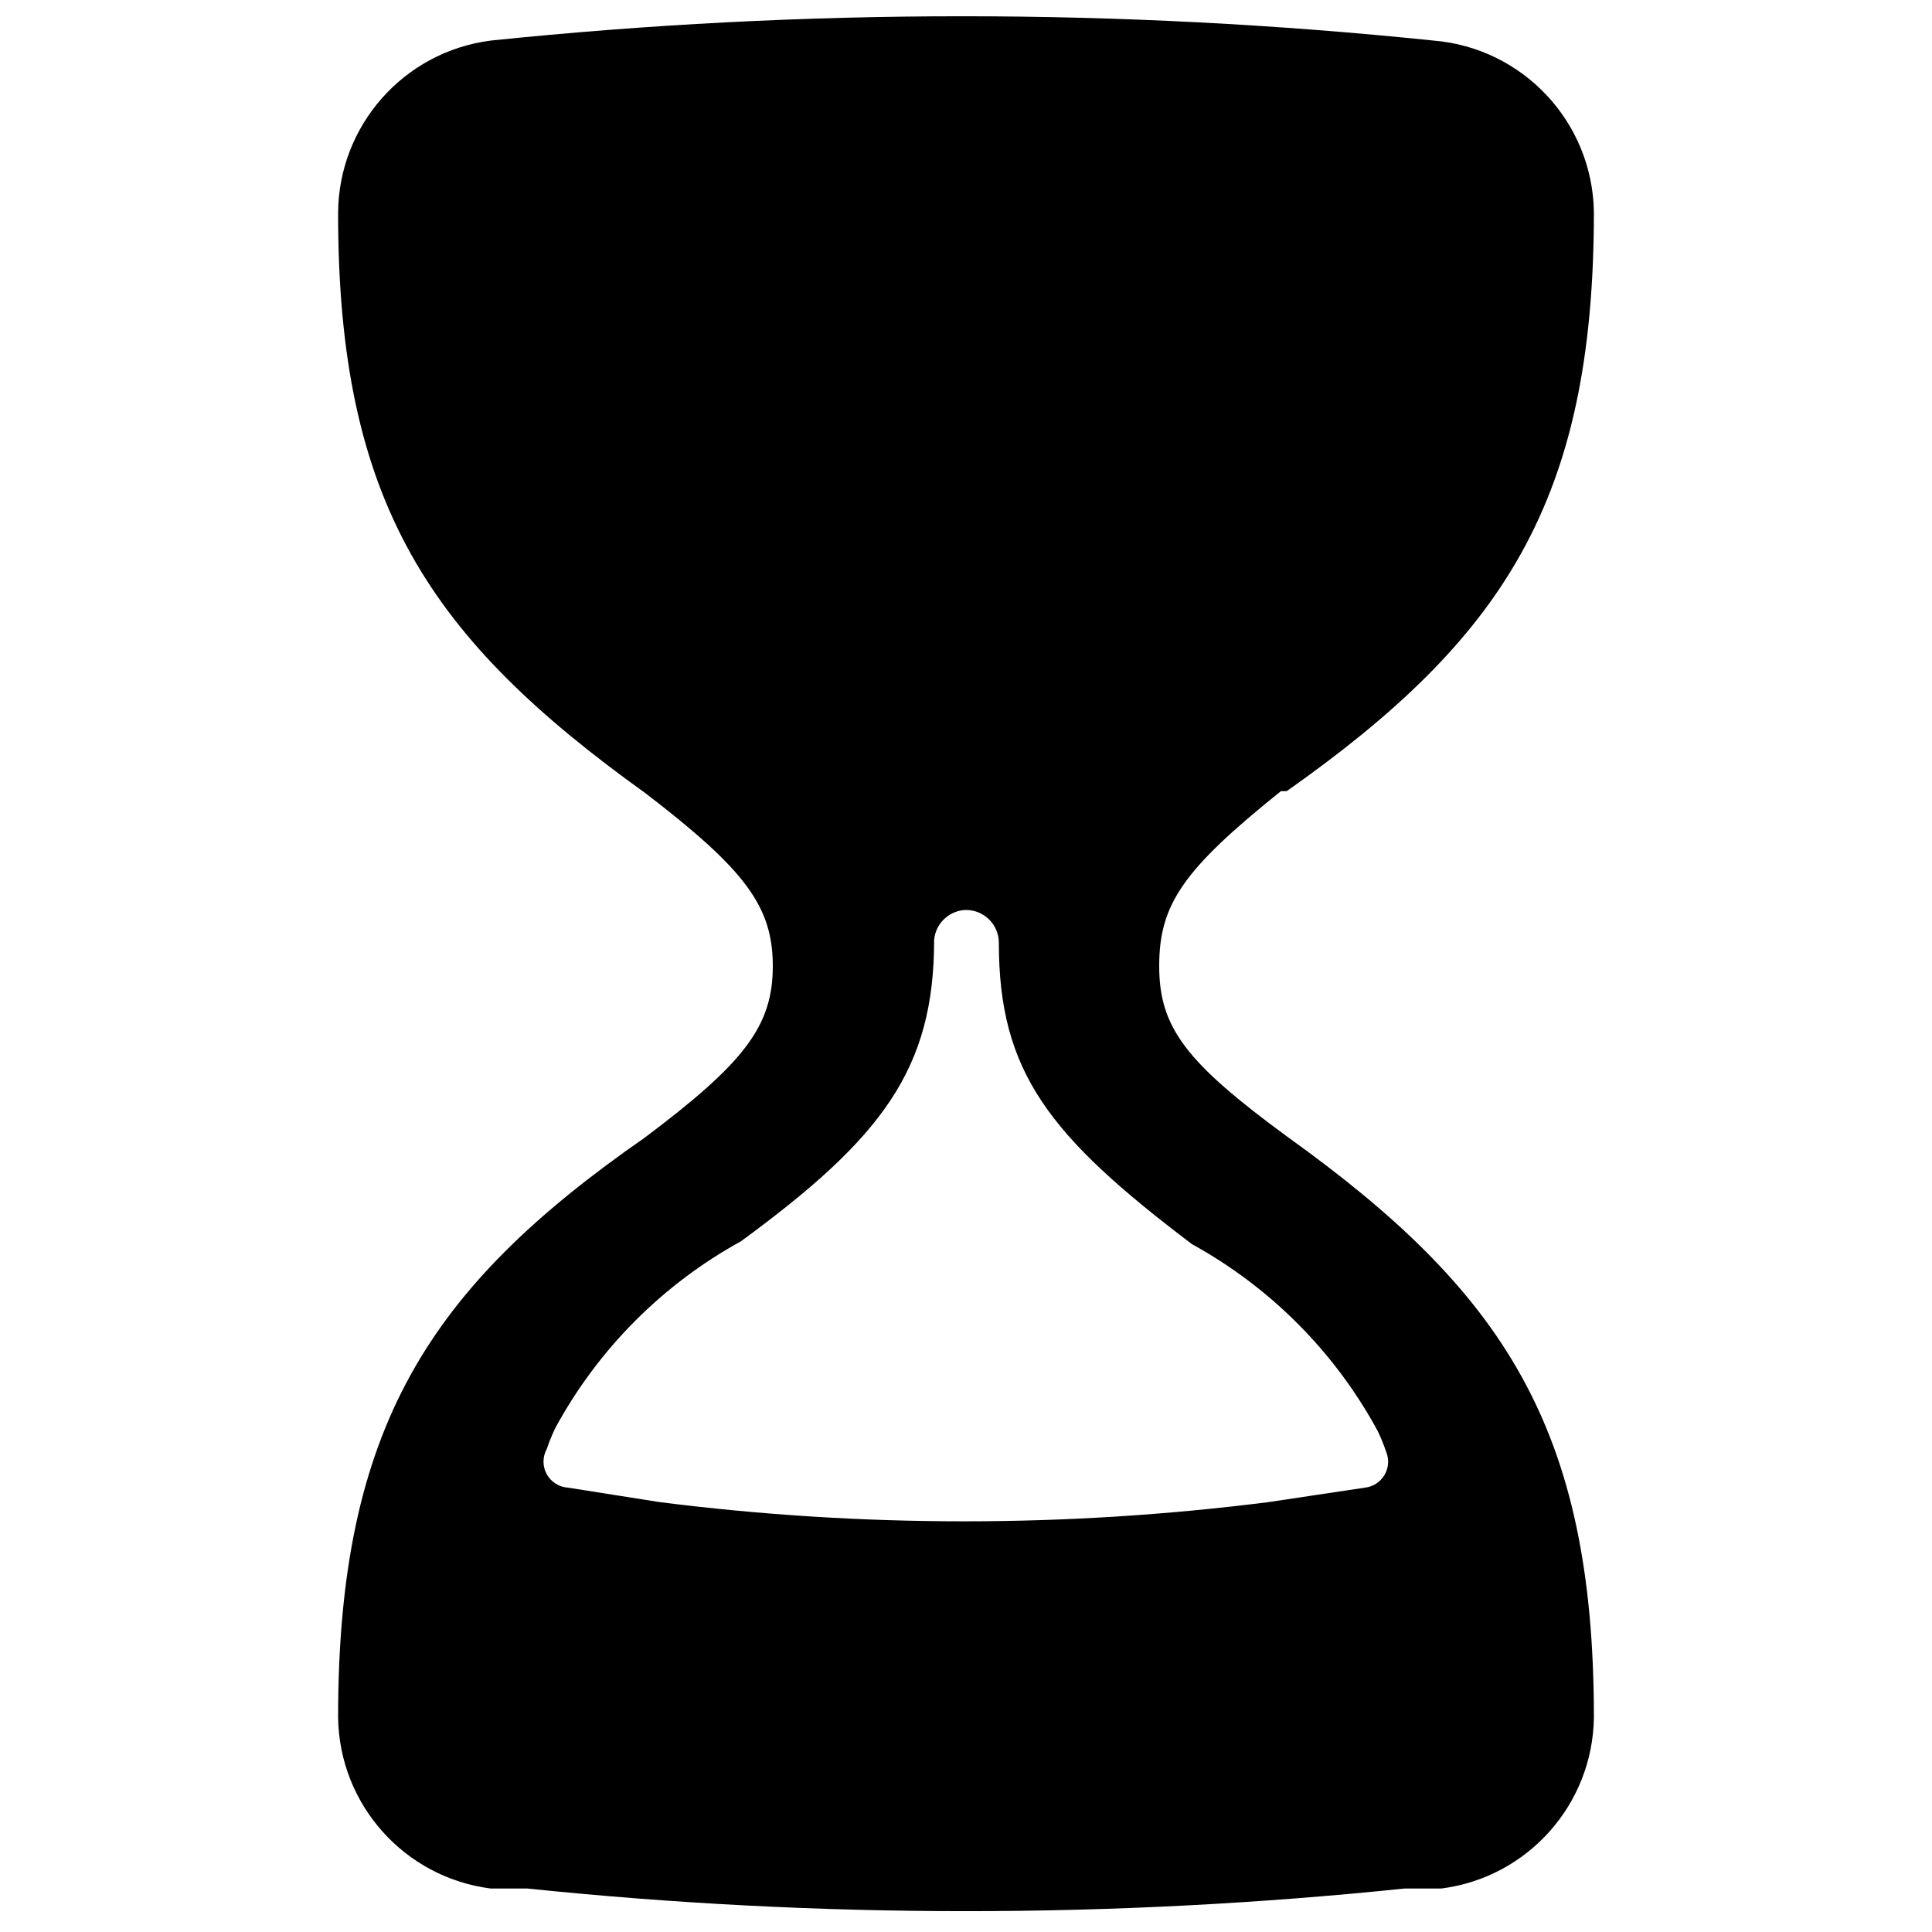
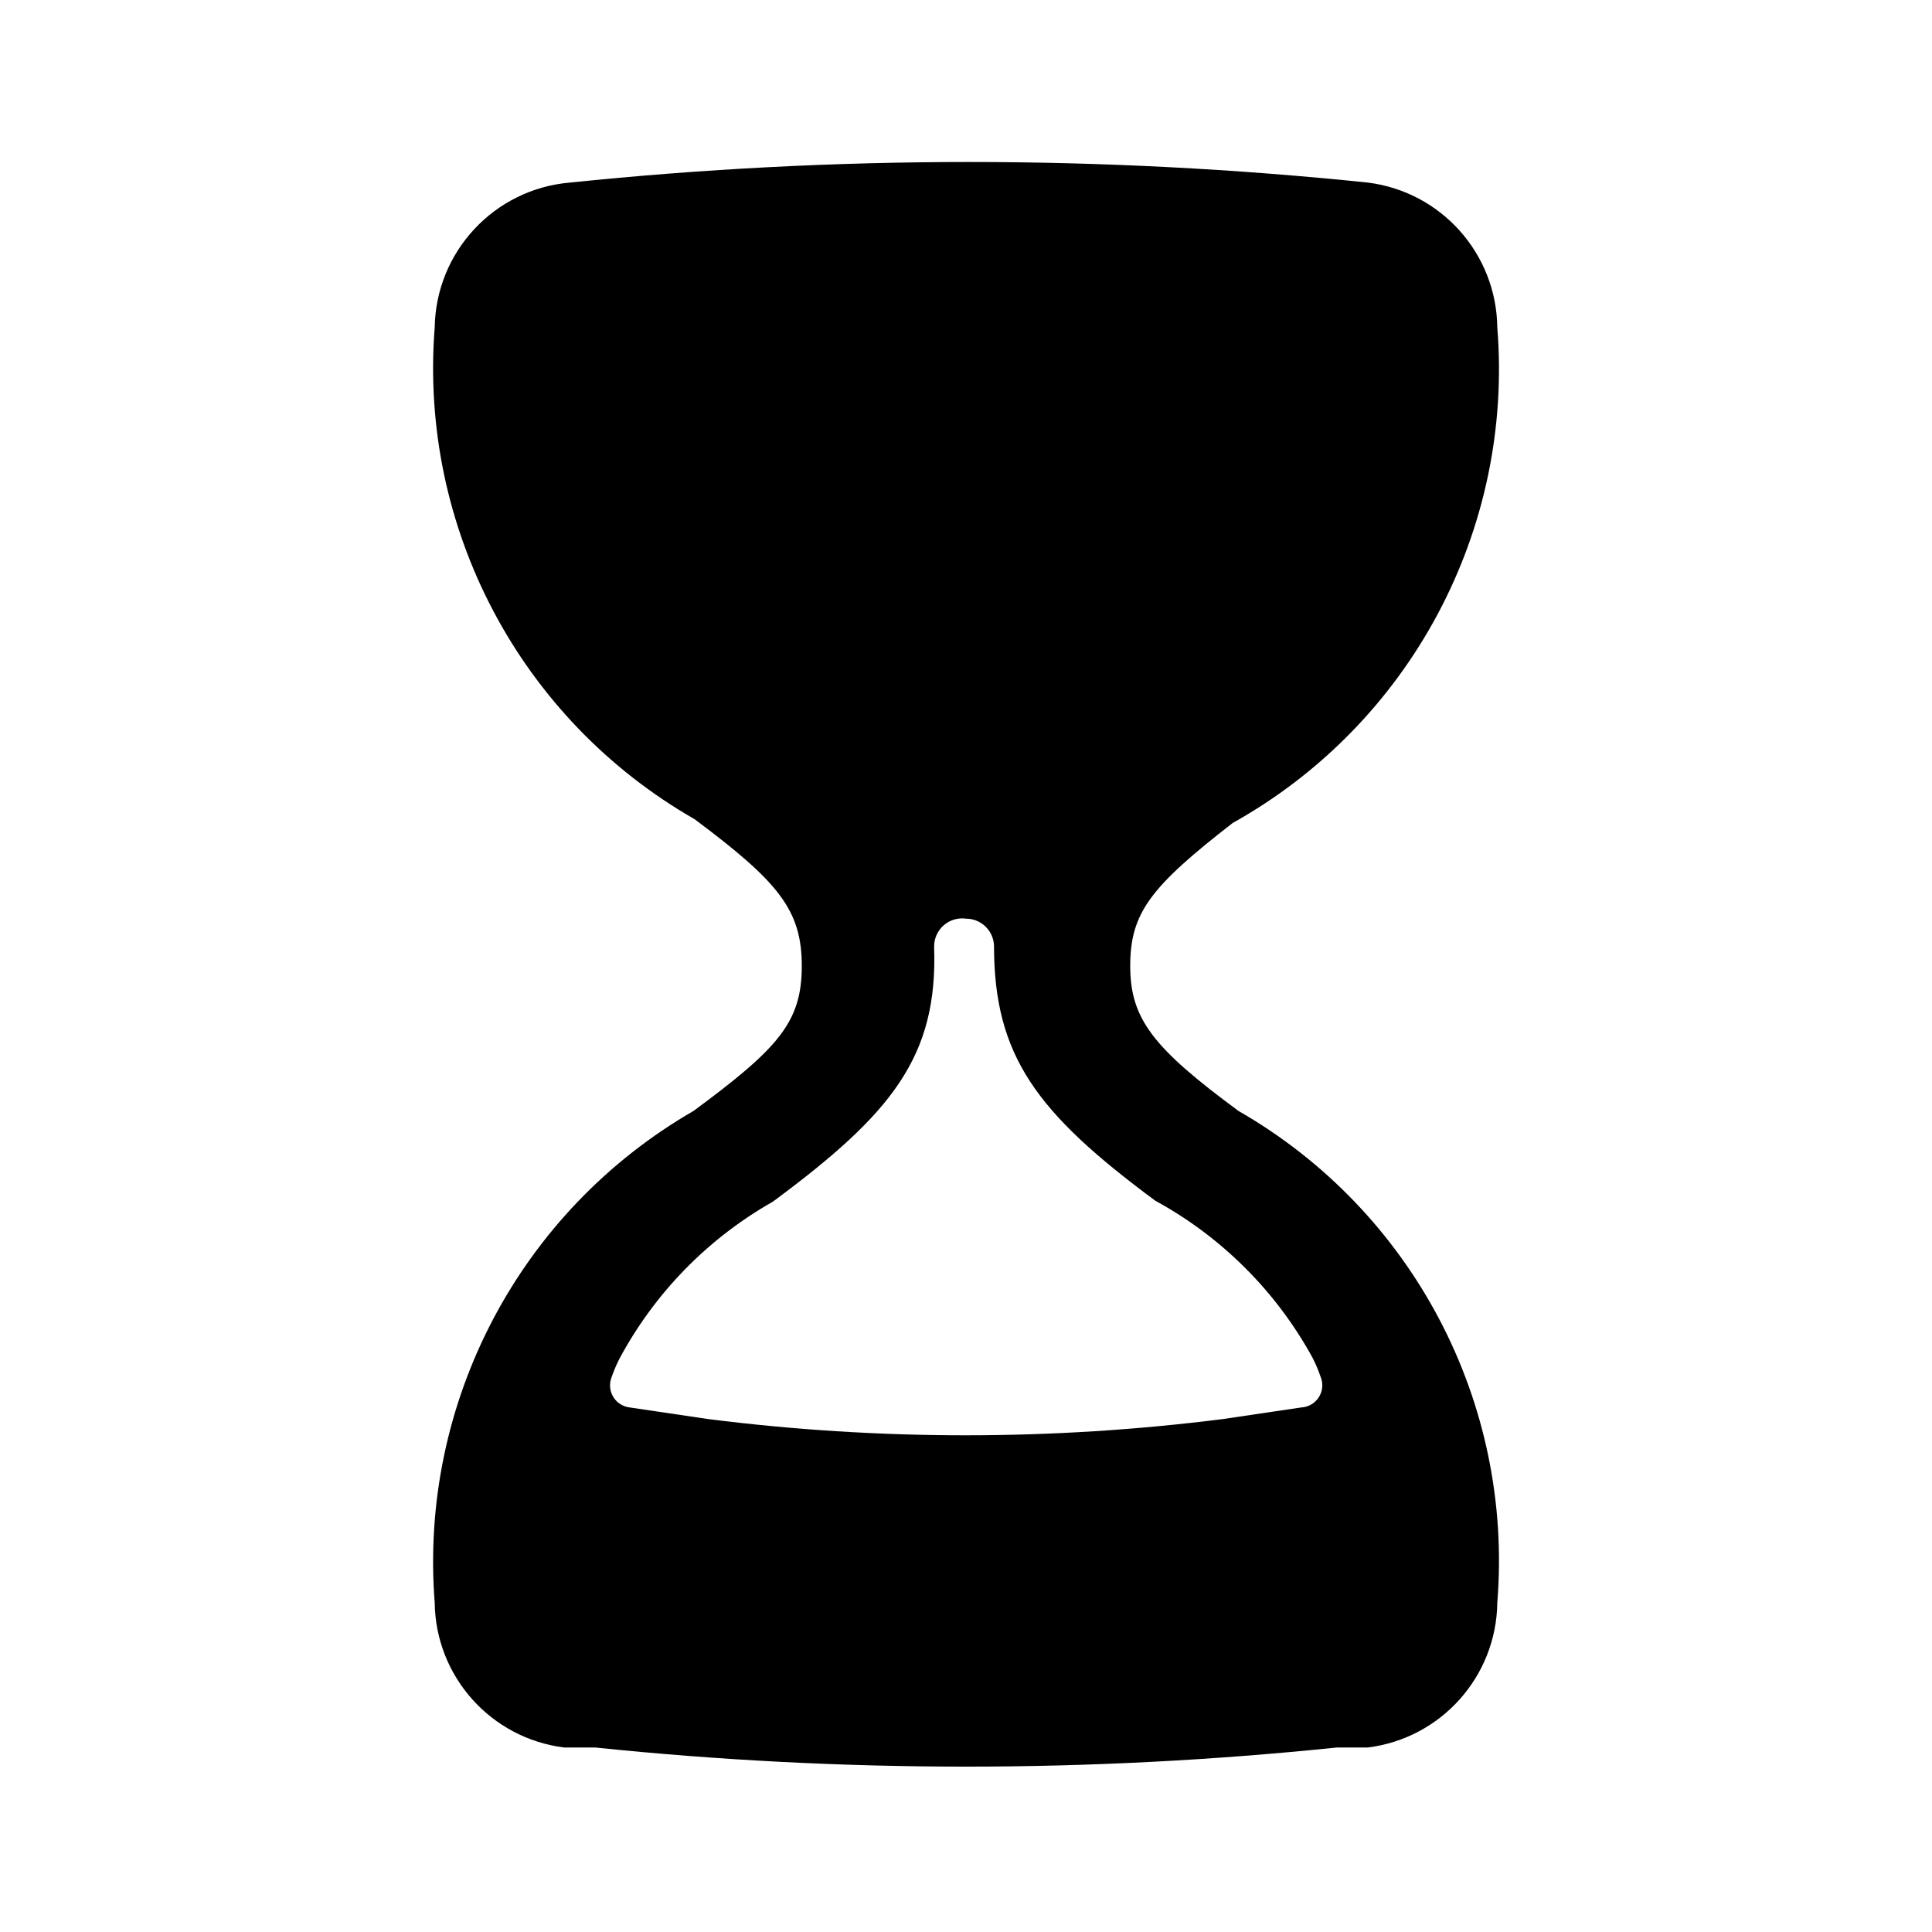
<svg xmlns="http://www.w3.org/2000/svg" id="timer" width="20" height="20" viewBox="0 0 20 20">
-   <defs>
-     <style>.cls-1{fill-rule:evenodd;}</style>
-   </defs>
-   <path class="cls-1" d="M5.88,15.4A0.27,0.27,0,0,1,5.66,15a1.84,1.84,0,0,1,.09-0.22,4.84,4.84,0,0,1,1.92-1.93c1.46-1.07,2-1.78,2-3.12h0A0.34,0.34,0,0,1,10,9.42a0.34,0.34,0,0,1,.34.34h0c0,1.34.52,2,2,3.12a4.84,4.84,0,0,1,1.92,1.93,1.84,1.84,0,0,1,.09.22,0.27,0.27,0,0,1-.22.37l-1,.15a25.06,25.06,0,0,1-6.3,0ZM16.5,17.78a1.81,1.81,0,0,1-1.58,1.77l-0.38,0a44.11,44.11,0,0,1-9.08,0l-0.38,0A1.81,1.81,0,0,1,3.5,17.78c0-3,.94-4.45,3.17-6C7.71,11,8,10.62,8,10S7.71,9,6.68,8.21c-2.23-1.6-3.18-3-3.18-6A1.81,1.81,0,0,1,5.08.42h0a47.44,47.44,0,0,1,9.76,0h0A1.81,1.81,0,0,1,16.5,2.19c0,3-.94,4.42-3.18,6l-0.06,0C12.25,9,12,9.36,12,10s0.28,1,1.33,1.77C15.56,13.37,16.5,14.78,16.5,17.78Z" />
+   <path d="M12.82,11.5c-0.88-.65-1.12-0.95-1.12-1.5s0.21-.82,1.06-1.48l0,0A5.38,5.38,0,0,0,15.5,3.39a1.53,1.53,0,0,0-1.34-1.5h0a40.14,40.14,0,0,0-8.26,0h0A1.53,1.53,0,0,0,4.5,3.39,5.38,5.38,0,0,0,7.19,8.48C8.06,9.13,8.3,9.42,8.3,10s-0.24.85-1.12,1.5A5.39,5.39,0,0,0,4.5,16.59a1.53,1.53,0,0,0,1.34,1.5l0.32,0a37.32,37.32,0,0,0,7.68,0l0.32,0a1.53,1.53,0,0,0,1.34-1.5A5.37,5.37,0,0,0,12.82,11.5Zm0.65,3.07-0.81.12a21.21,21.21,0,0,1-5.33,0l-0.81-.12a0.23,0.23,0,0,1-.19-0.31,1.55,1.55,0,0,1,.08-0.19A4.09,4.09,0,0,1,8,12.44c1.23-.91,1.71-1.5,1.67-2.64h0v0h0v0A0.29,0.29,0,0,1,10,9.51a0.29,0.29,0,0,1,.29.28v0h0c0,1.14.44,1.73,1.67,2.64a4.09,4.09,0,0,1,1.63,1.63,1.55,1.55,0,0,1,.08.19A0.23,0.23,0,0,1,13.47,14.57Z" />
</svg>
